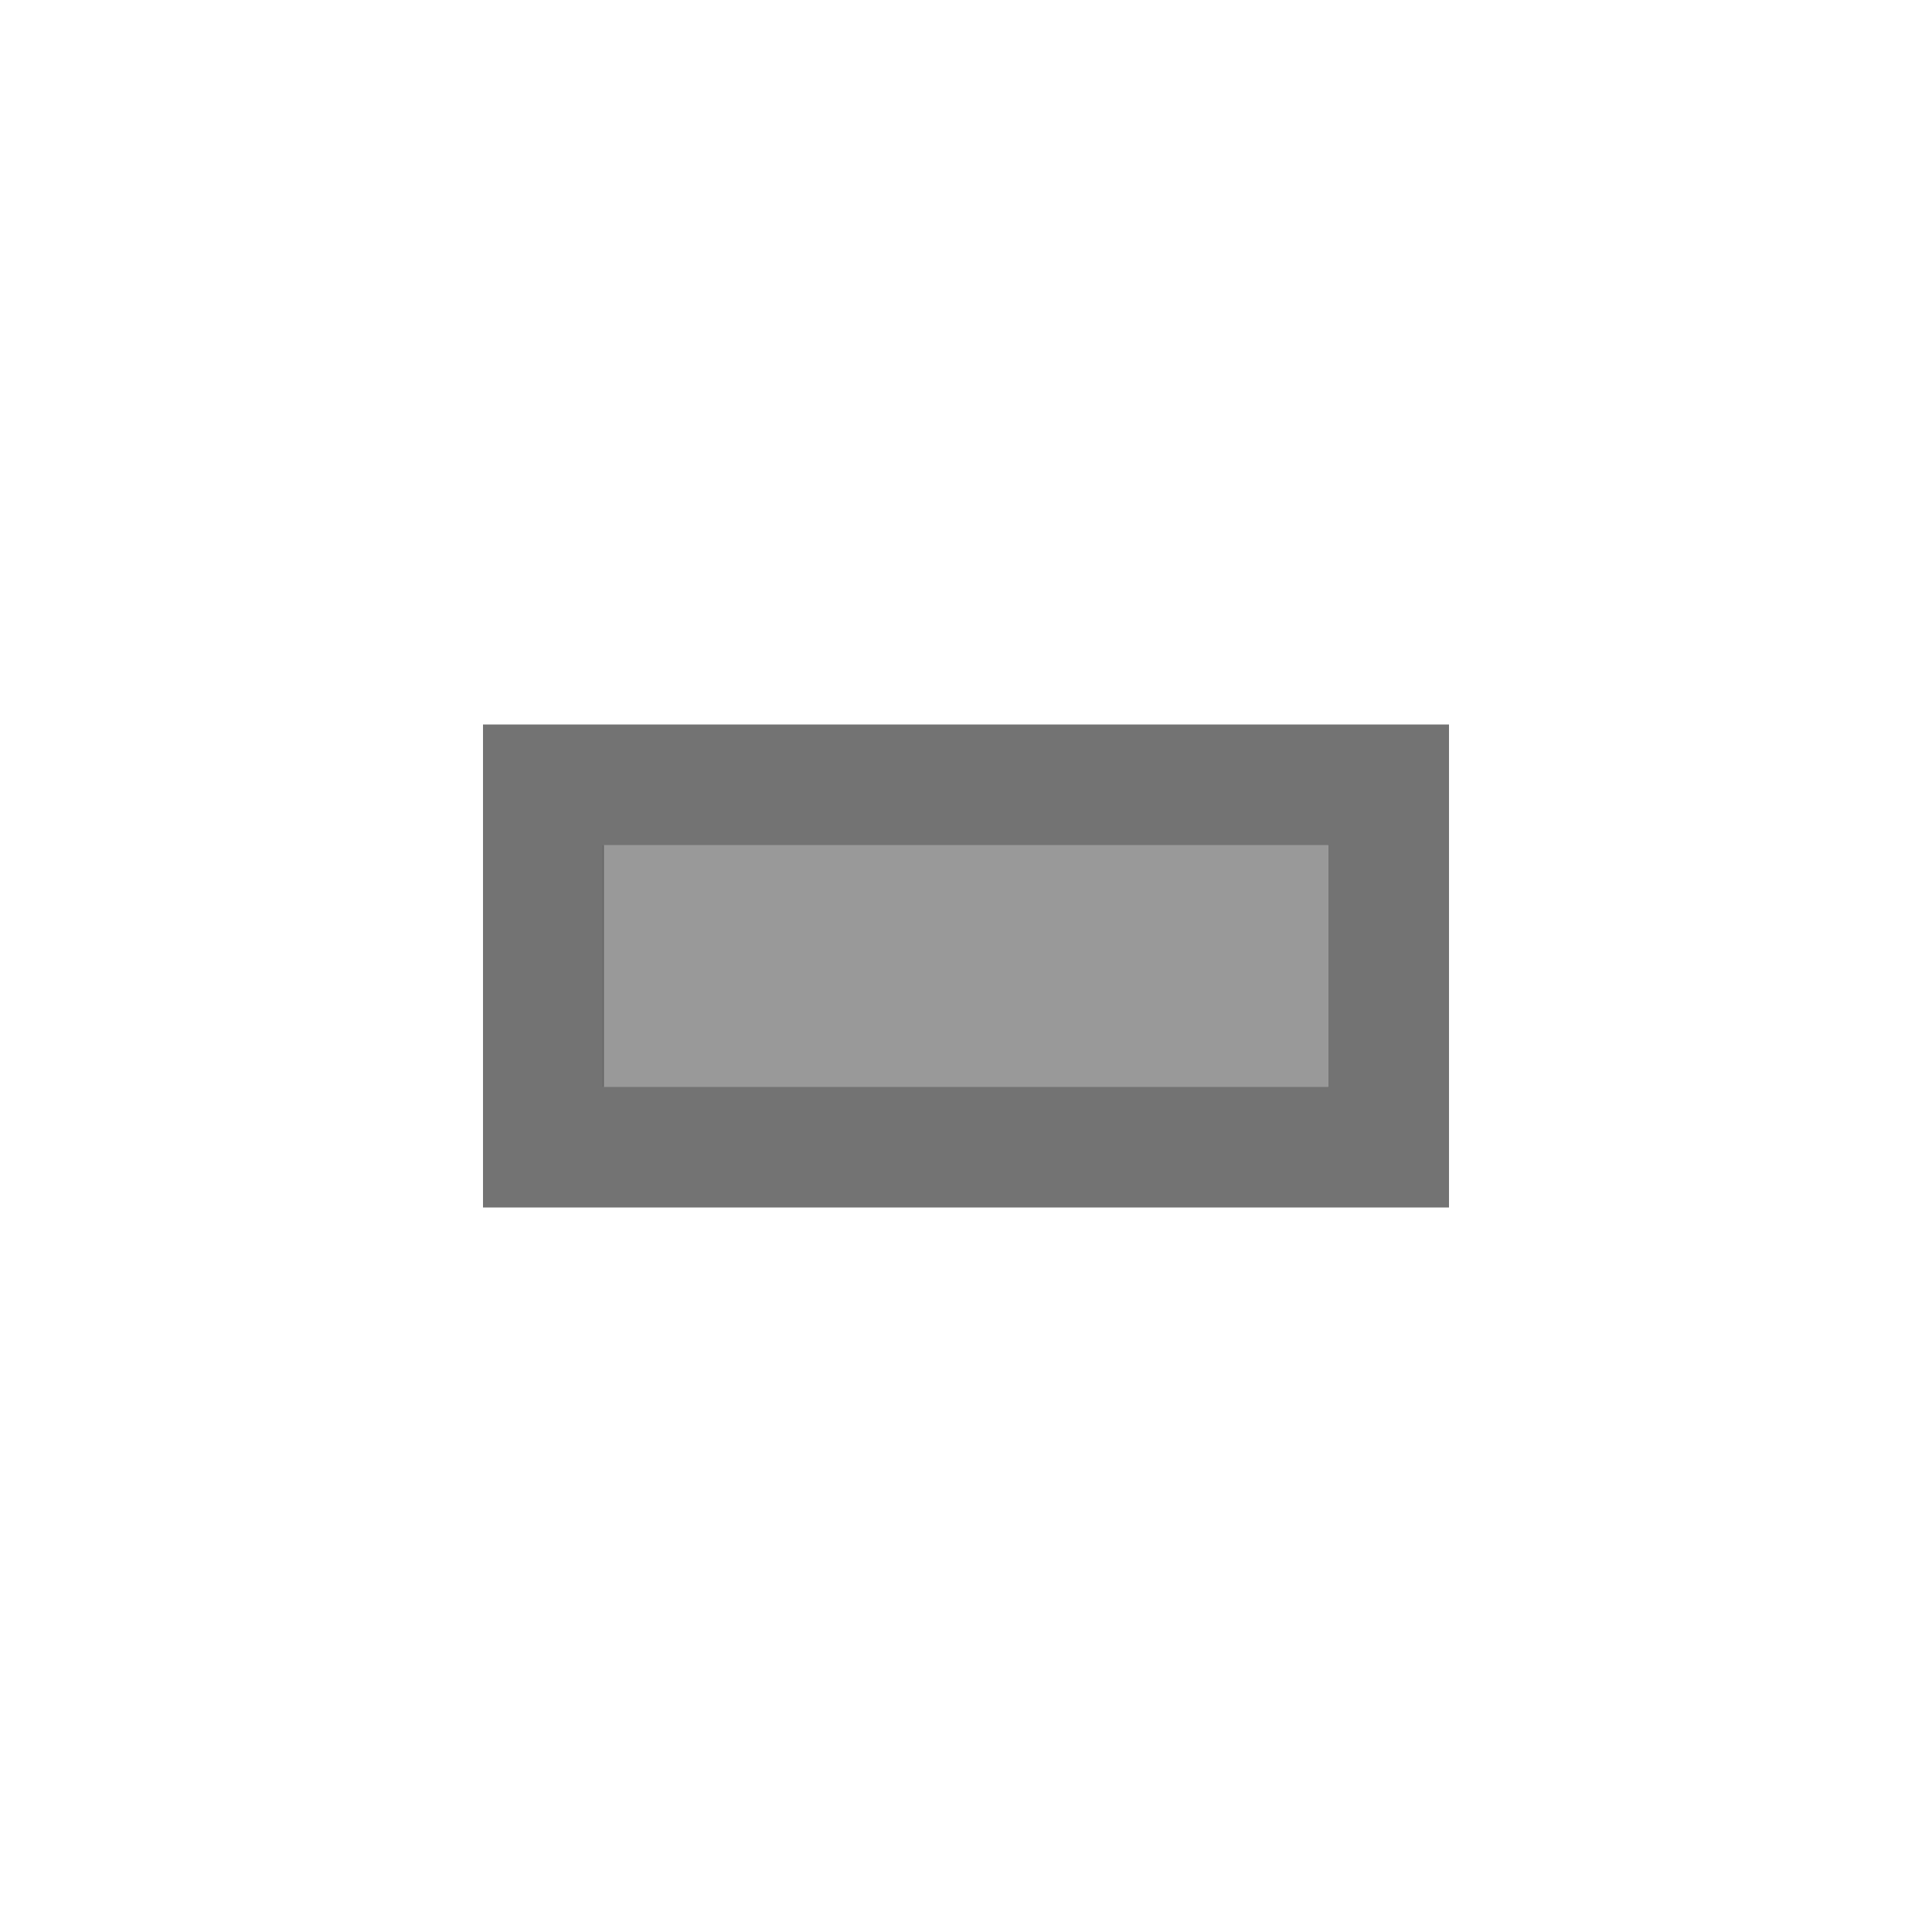
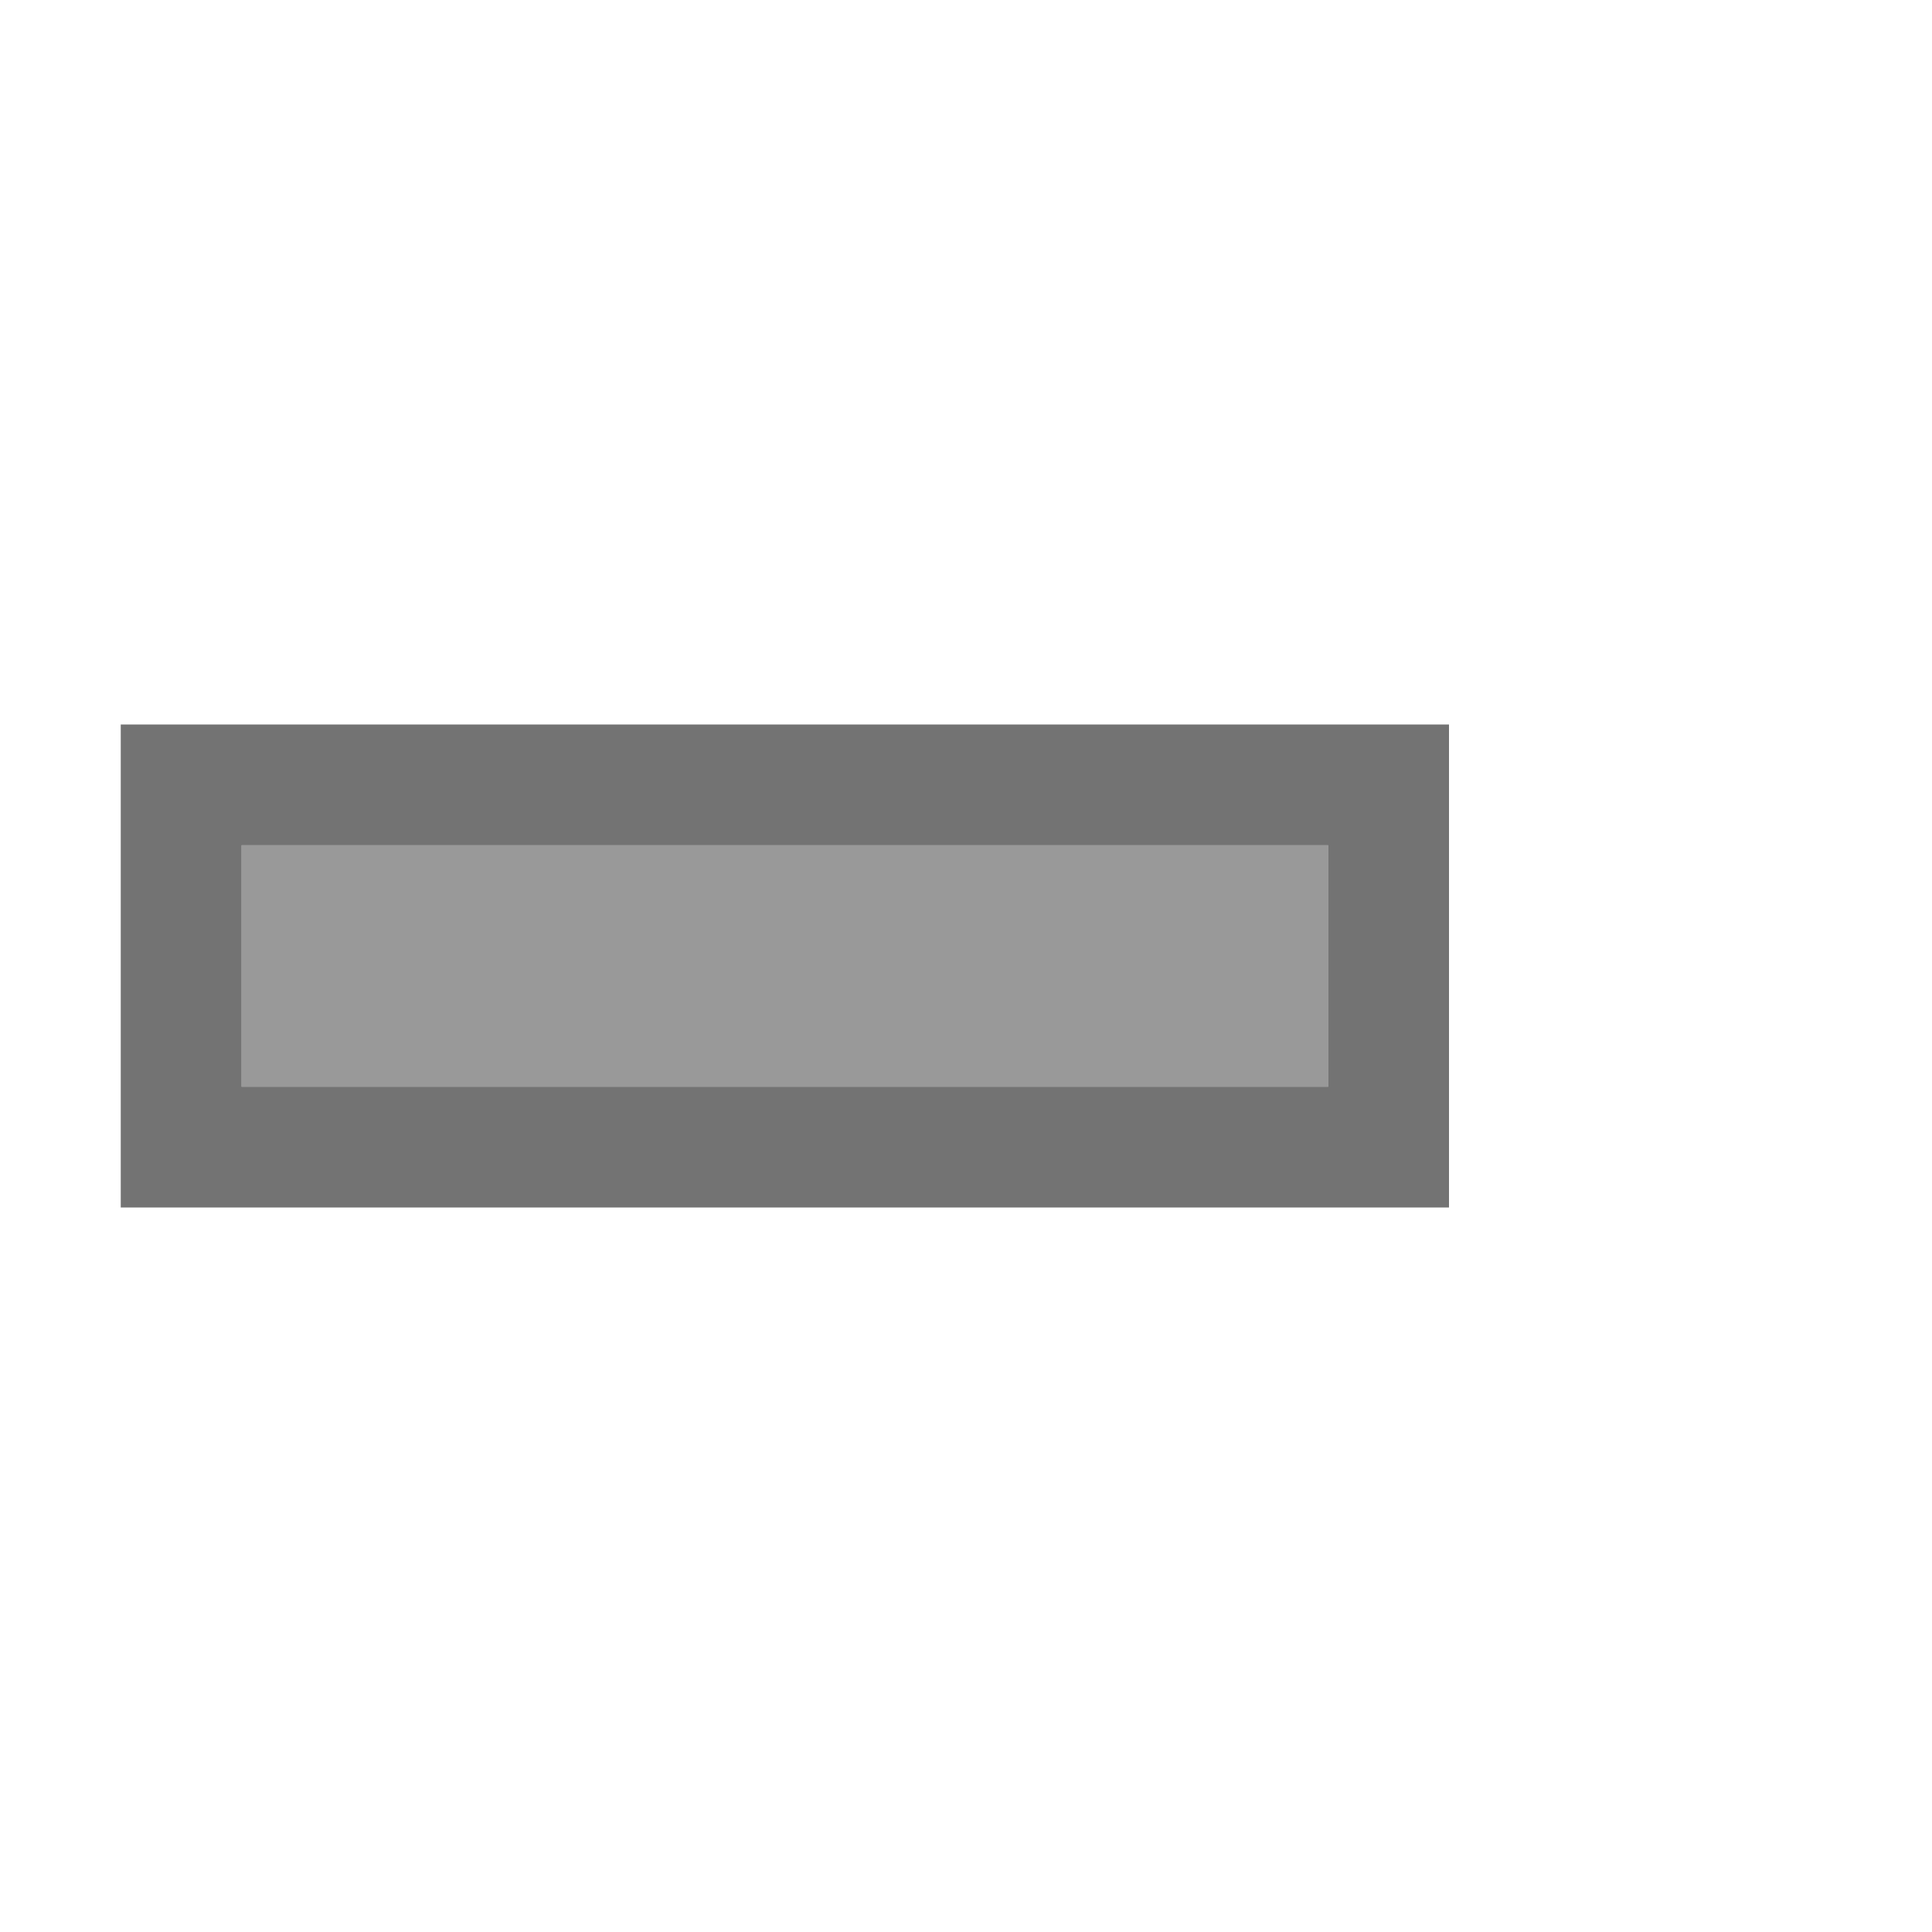
<svg xmlns="http://www.w3.org/2000/svg" width="16" height="16" id="svg11300" version="1.0" style="display:inline;enable-background:new">
  <defs id="defs3">
    <linearGradient id="linearGradient3921-5-9">
      <stop id="stop3923-6-1" style="stop-color:#bebebe;stop-opacity:1;" offset="0" />
      <stop id="stop3925-4-6" style="stop-color:#ffffff;stop-opacity:1;" offset="1" />
    </linearGradient>
  </defs>
  <g style="display:inline" id="layer1" transform="translate(0,-284)">
-     <path id="rect5190" d="m 4,290 0,4 8,0 0,-4 z m 1,1 6,0 0,2 -6,0 z" style="opacity:0.55;fill:#000000;fill-opacity:1;stroke:none" />
-     <rect transform="scale(-1,1)" y="291" x="-11" height="2" width="6.004" id="rect3766" style="opacity:0.4;fill:#000000;fill-opacity:1;stroke:none" />
+     <path id="rect5190" d="m 1,290 0,4 11,0 0,-4 z m 1,1 9,0 0,2 -9,0 z" style="opacity:0.55;fill:#000000;fill-opacity:1;stroke:none" />
+     <rect transform="scale(-1,1)" y="291" x="-11" height="2" width="9" id="rect3766" style="opacity:0.4;fill:#000000;fill-opacity:1;stroke:none" />
  </g>
</svg>
